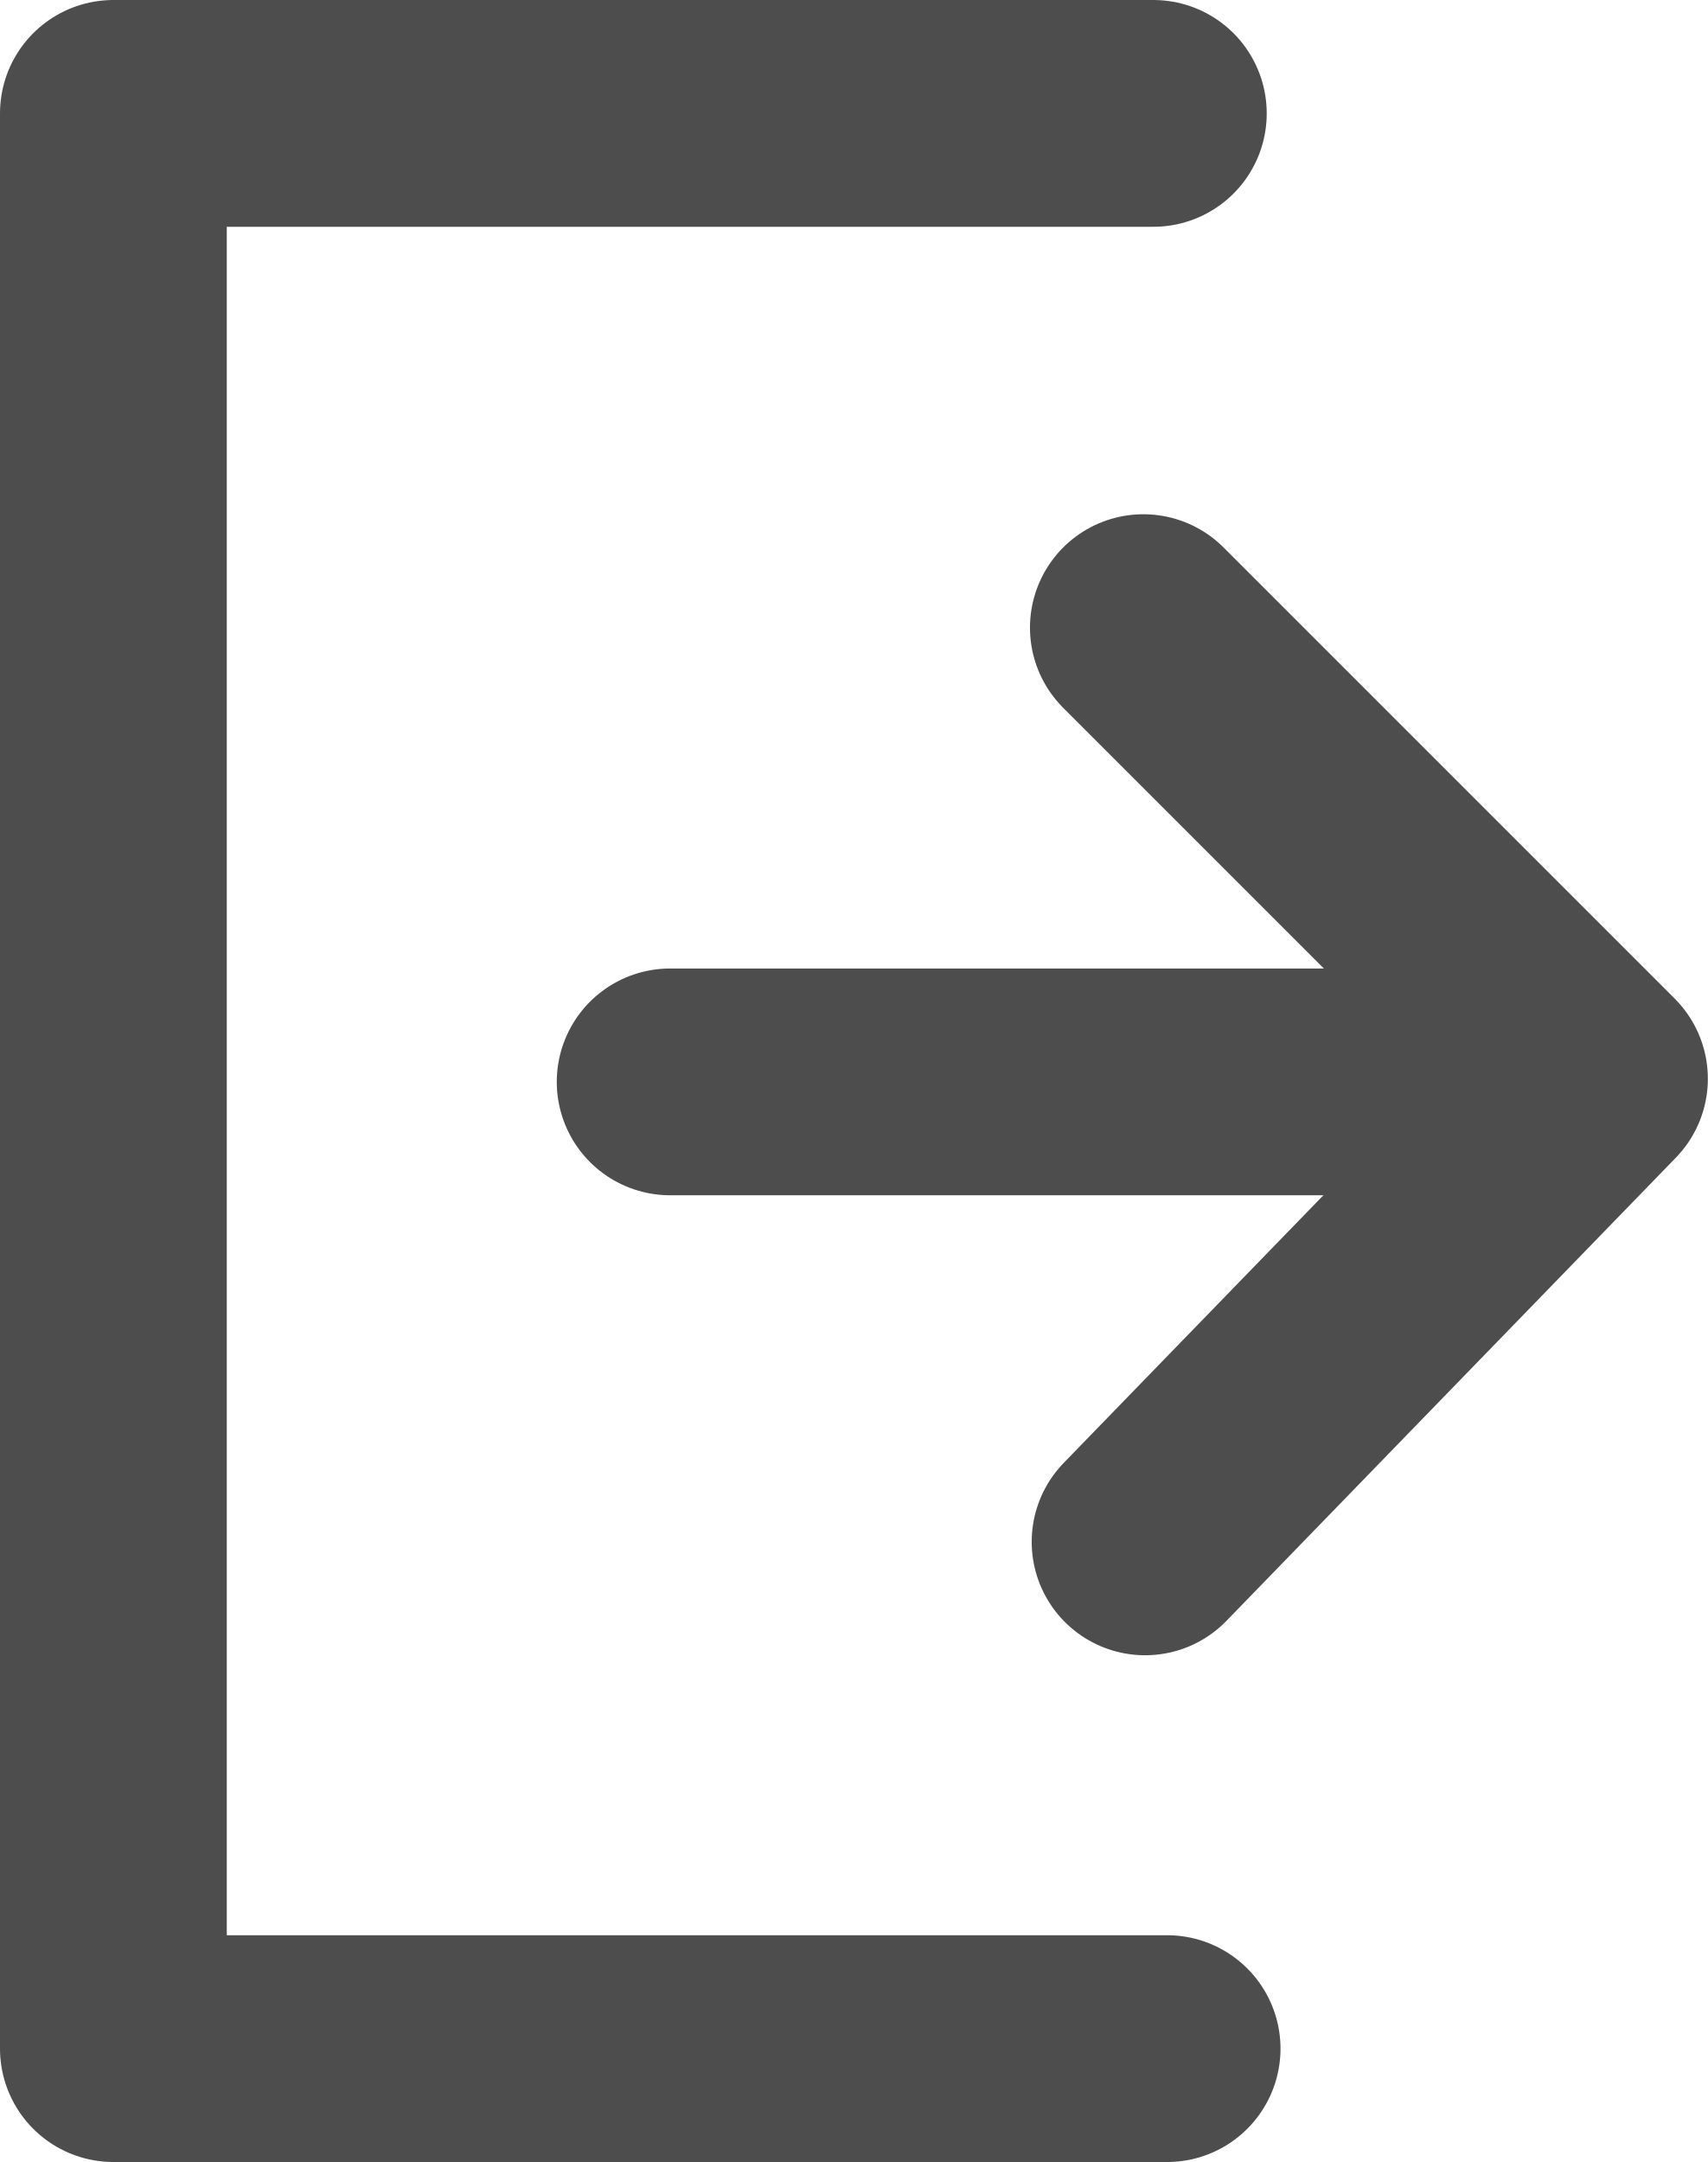
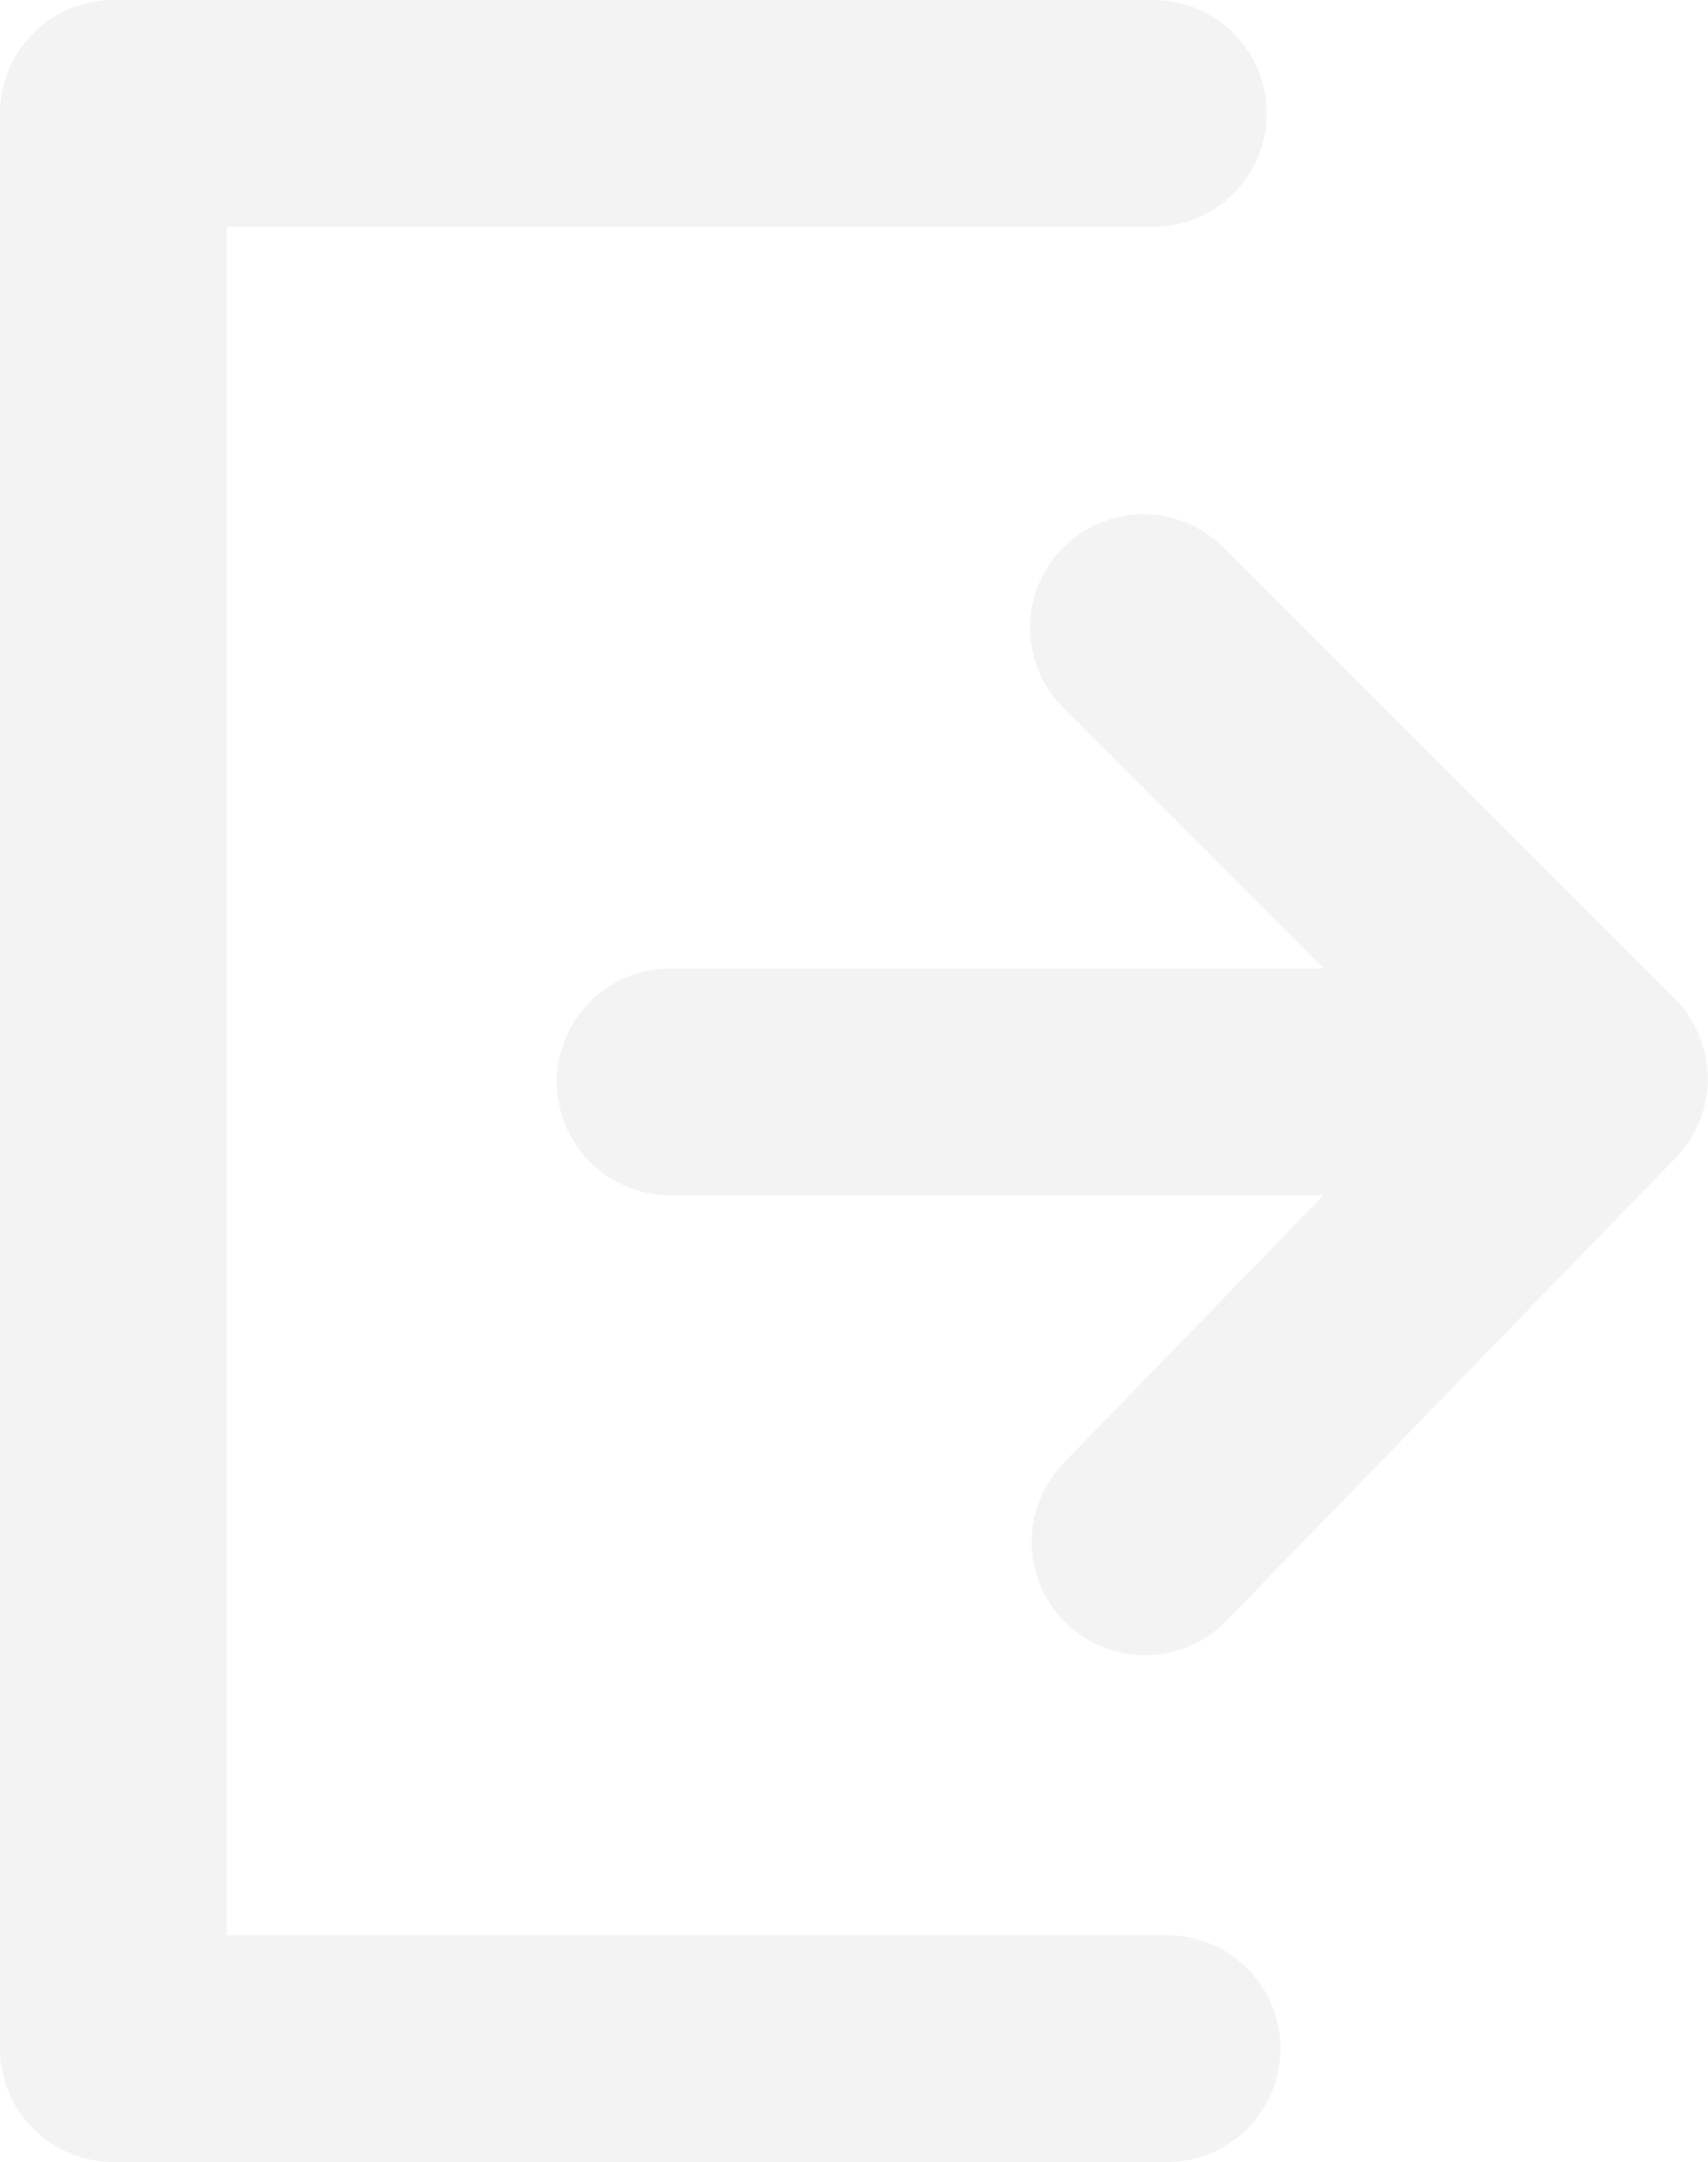
<svg xmlns="http://www.w3.org/2000/svg" width="90.369mm" height="114.401mm" viewBox="0 0 90.369 114.401" version="1.1" id="svg1">
  <defs id="defs1" />
  <g id="layer1" transform="translate(-33.35705,-78.54479)">
-     <path style="fill:none;stroke:#4d4d4d;stroke-width:12;stroke-linecap:round;stroke-linejoin:round;stroke-dasharray:none;stroke-opacity:1" d="M 95.113,186.946 H 39.357 V 84.545 h 55.027" id="path1" />
-     <path style="fill:none;stroke:#4d4d4d;stroke-width:12;stroke-linecap:round;stroke-linejoin:round;stroke-dasharray:none;stroke-opacity:1" d="M 68.818,135.792 H 117.52" id="path3" />
-     <path style="fill:none;stroke:#4d4d4d;stroke-width:12;stroke-linecap:round;stroke-linejoin:round;stroke-dasharray:none;stroke-opacity:1" d="m 93.857,111.756 23.869,23.869 -23.778,24.507" id="path4" />
+     <path style="fill:none;stroke:#f3f3f3;stroke-width:12;stroke-linecap:round;stroke-linejoin:round;stroke-dasharray:none;stroke-opacity:1" d="M 95.113,186.946 H 39.357 V 84.545 h 55.027" id="path1" />
+     <path style="fill:none;stroke:#f3f3f3;stroke-width:12;stroke-linecap:round;stroke-linejoin:round;stroke-dasharray:none;stroke-opacity:1" d="M 68.818,135.792 H 117.52" id="path3" />
+     <path style="fill:none;stroke:#f3f3f3;stroke-width:12;stroke-linecap:round;stroke-linejoin:round;stroke-dasharray:none;stroke-opacity:1" d="m 93.857,111.756 23.869,23.869 -23.778,24.507" id="path4" />
  </g>
</svg>
